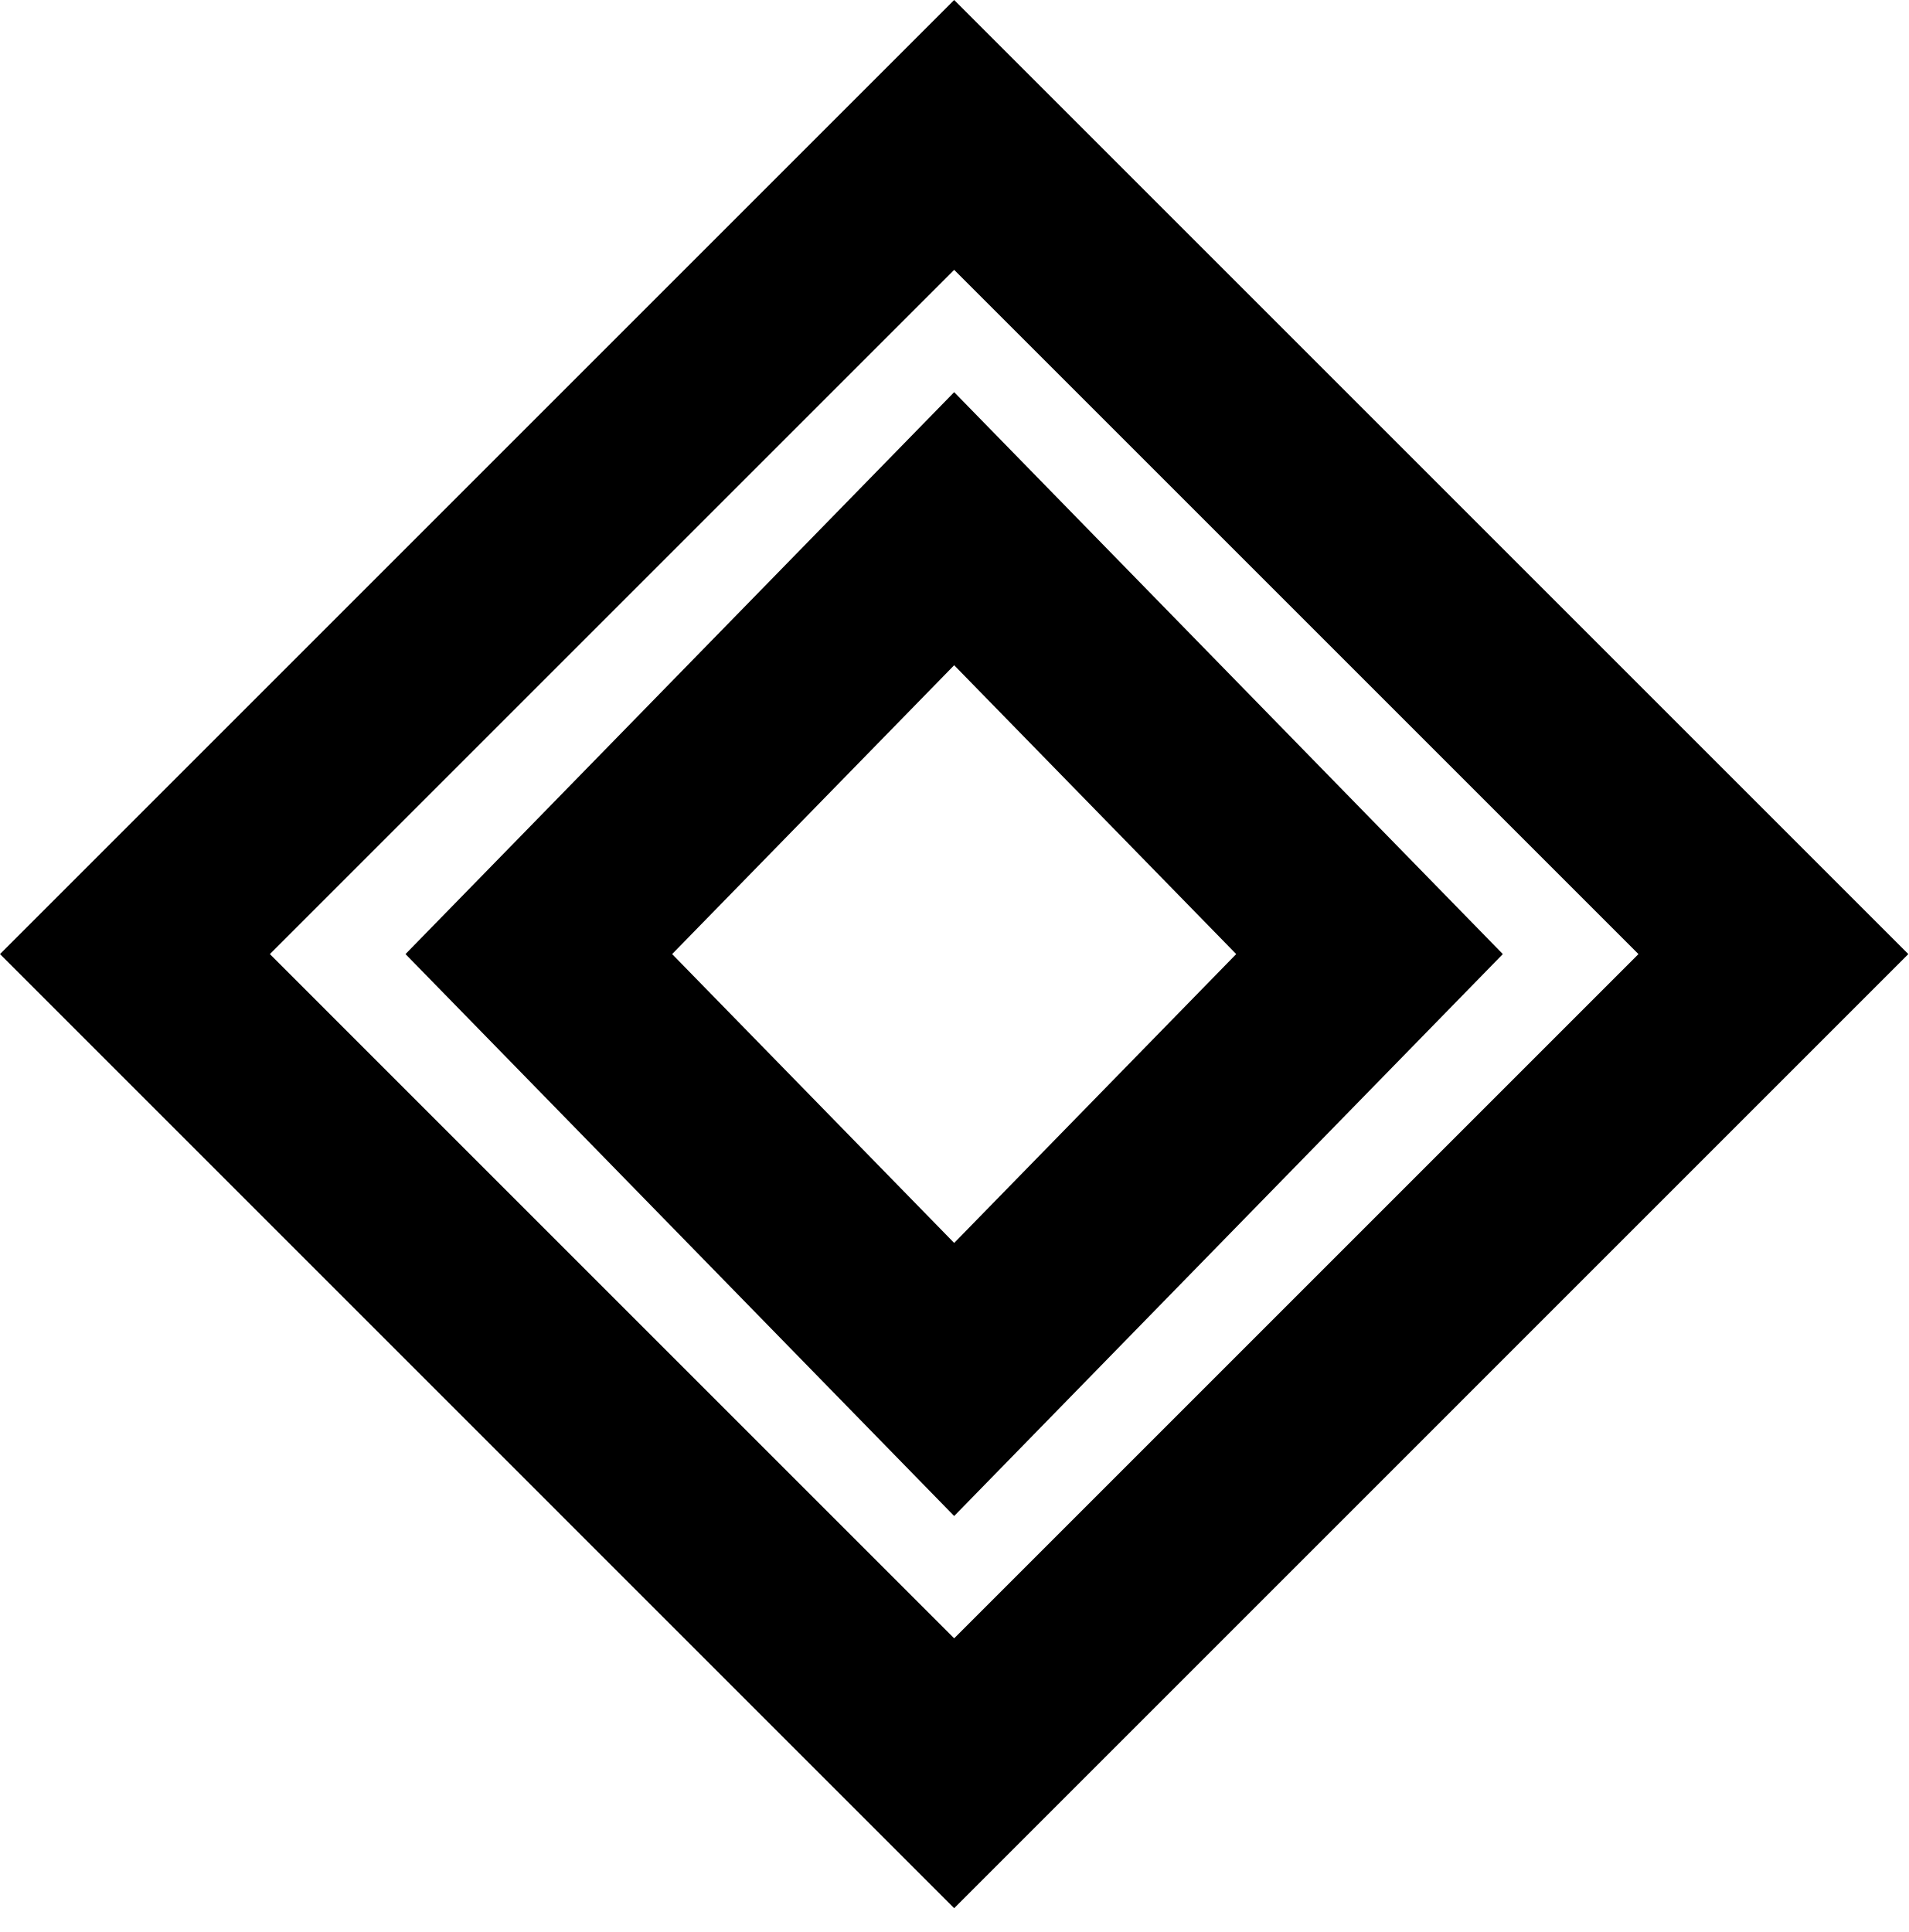
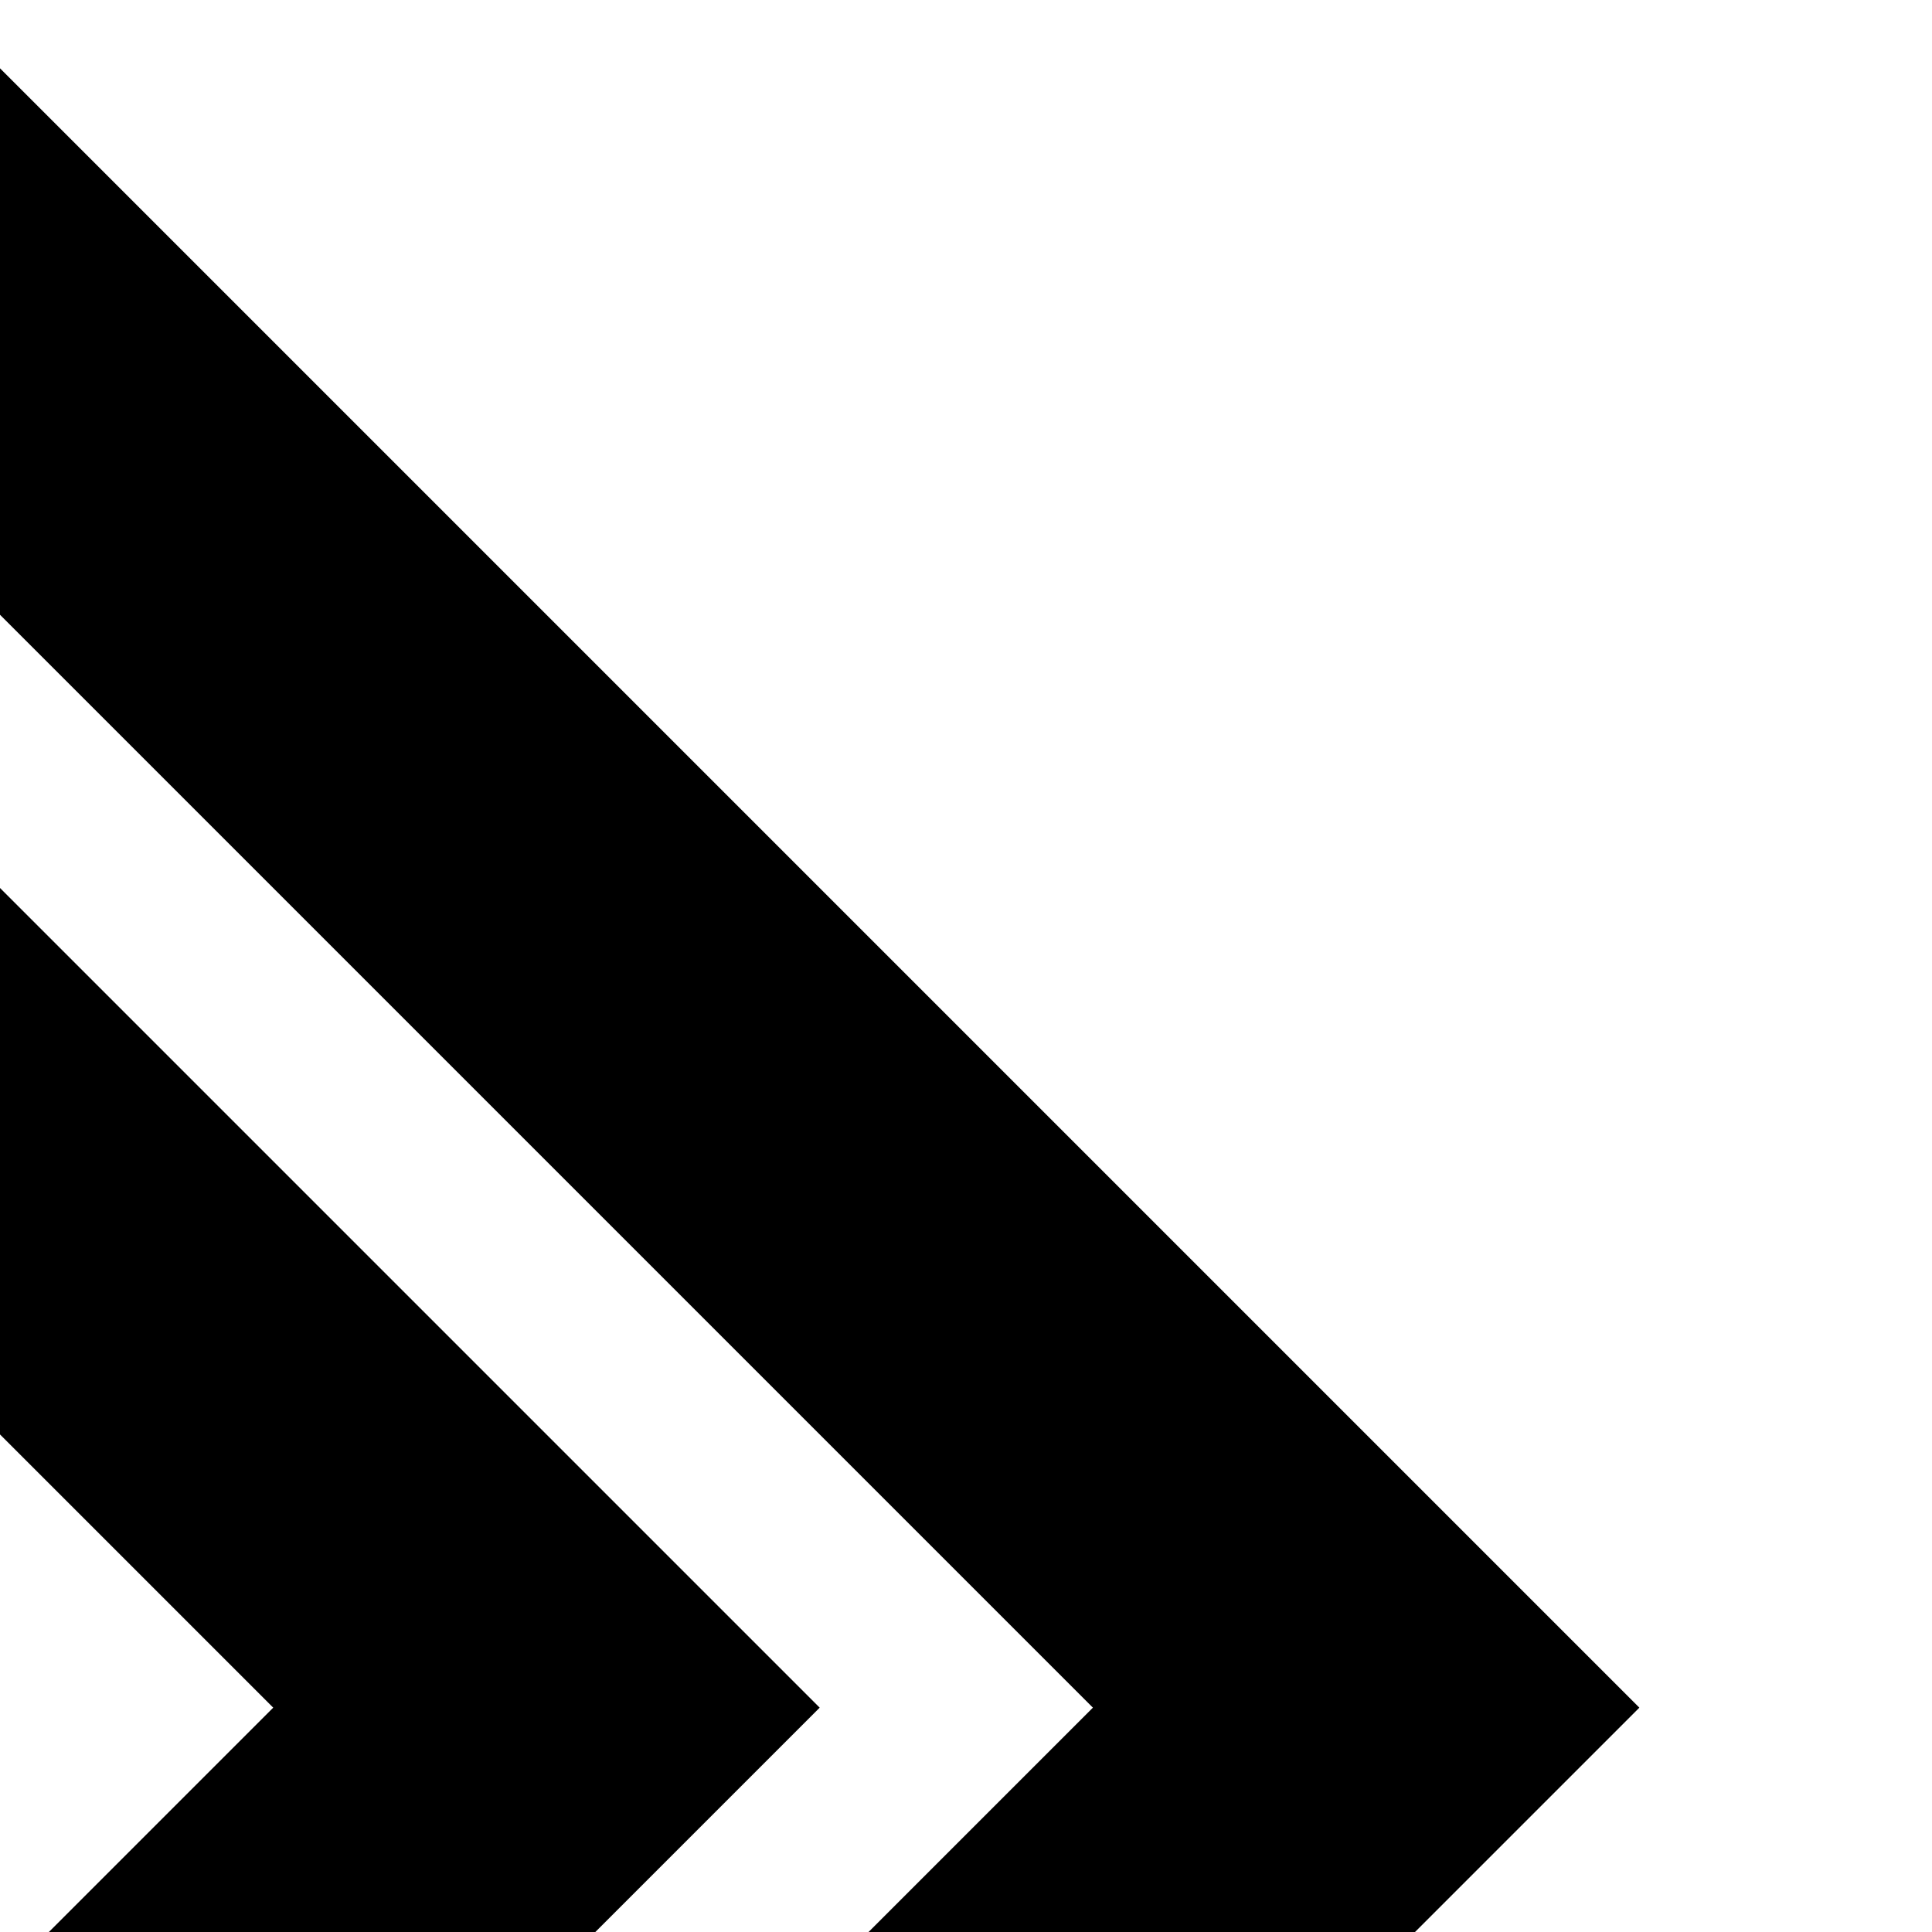
- <svg xmlns="http://www.w3.org/2000/svg" width="80" height="81" viewBox="0 0 80 81" fill="none">
-   <rect x="5.657" width="48.569" height="48.569" transform="matrix(0.707099 -0.707115 0.707099 0.707115 1.65688 44.0009)" stroke="black" stroke-width="8" />
-   <rect x="5.589" width="24.925" height="24.925" transform="matrix(0.698574 -0.715538 0.698574 0.715538 18.6837 43.9997)" stroke="black" stroke-width="8" />
+ <svg xmlns="http://www.w3.org/2000/svg" viewBox="0 0 40 40" fill="none">
+   <g style="transform:rotate(45deg); transform-origin:50% 50%">
+     <rect x="5" y="5" width="40" height="40" stroke="black" stroke-width="8" />
+     <rect x="17" y="17" width="16" height="16" stroke="black" stroke-width="8" />
+   </g>
</svg>
